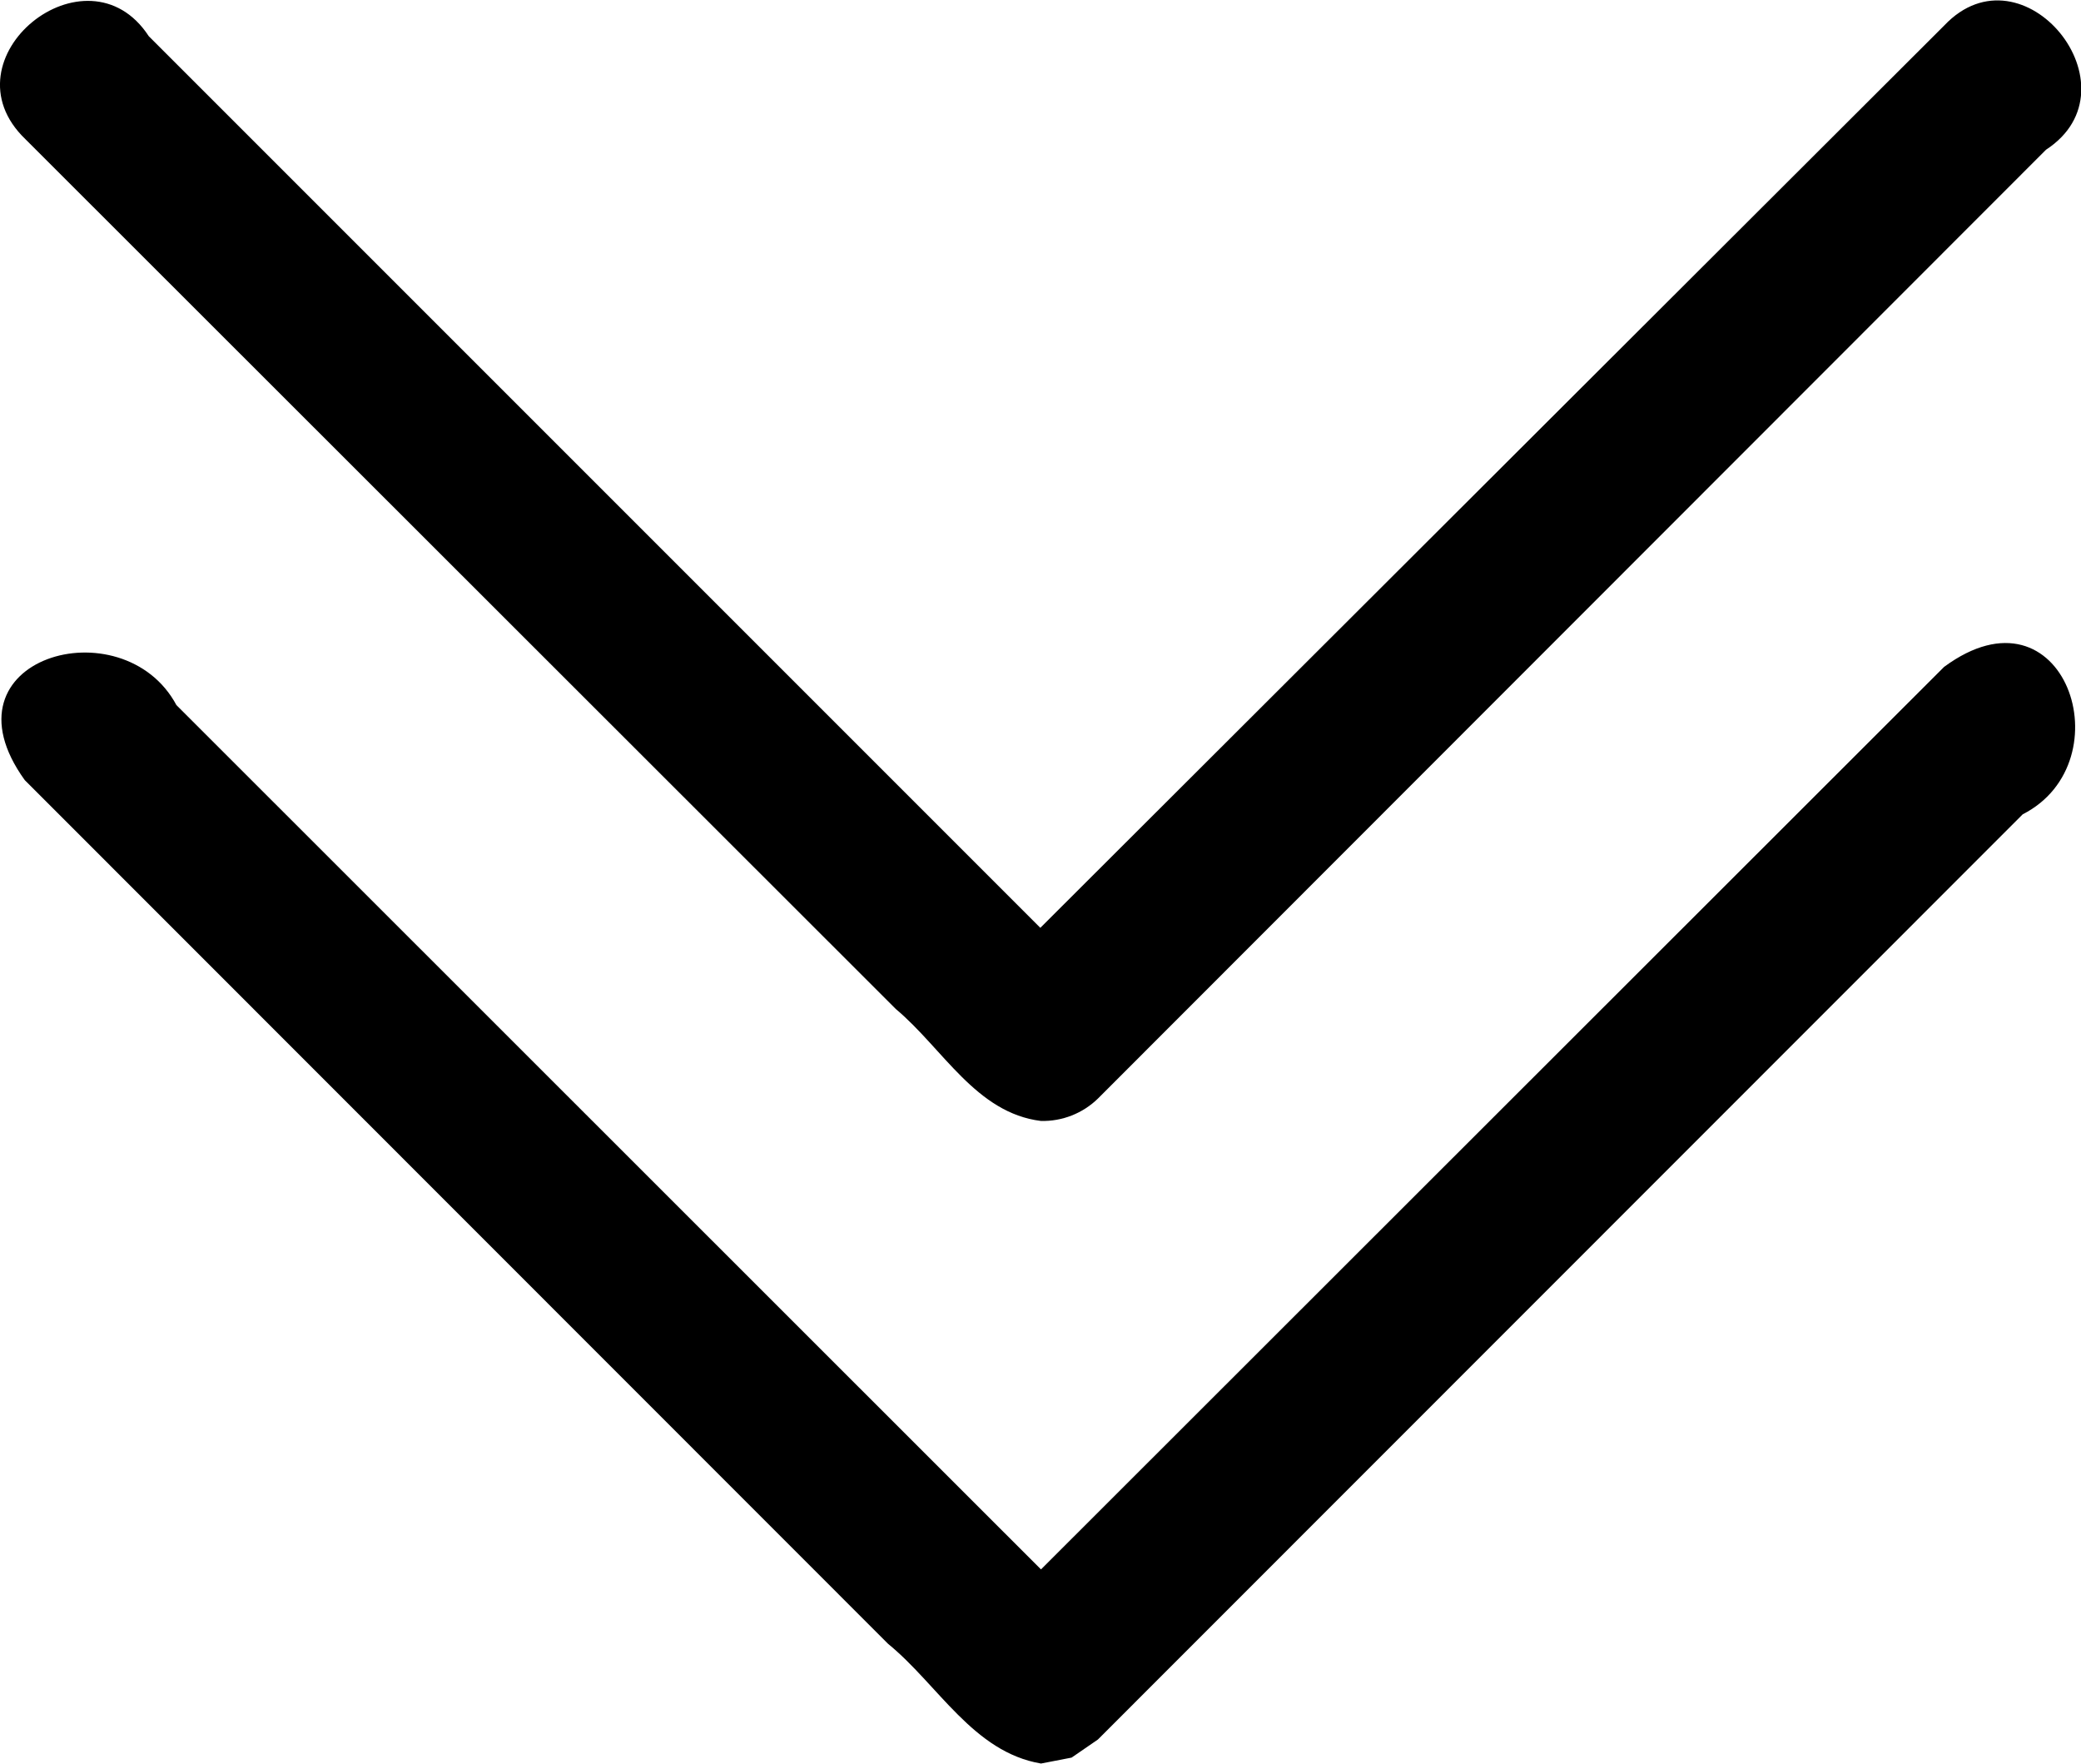
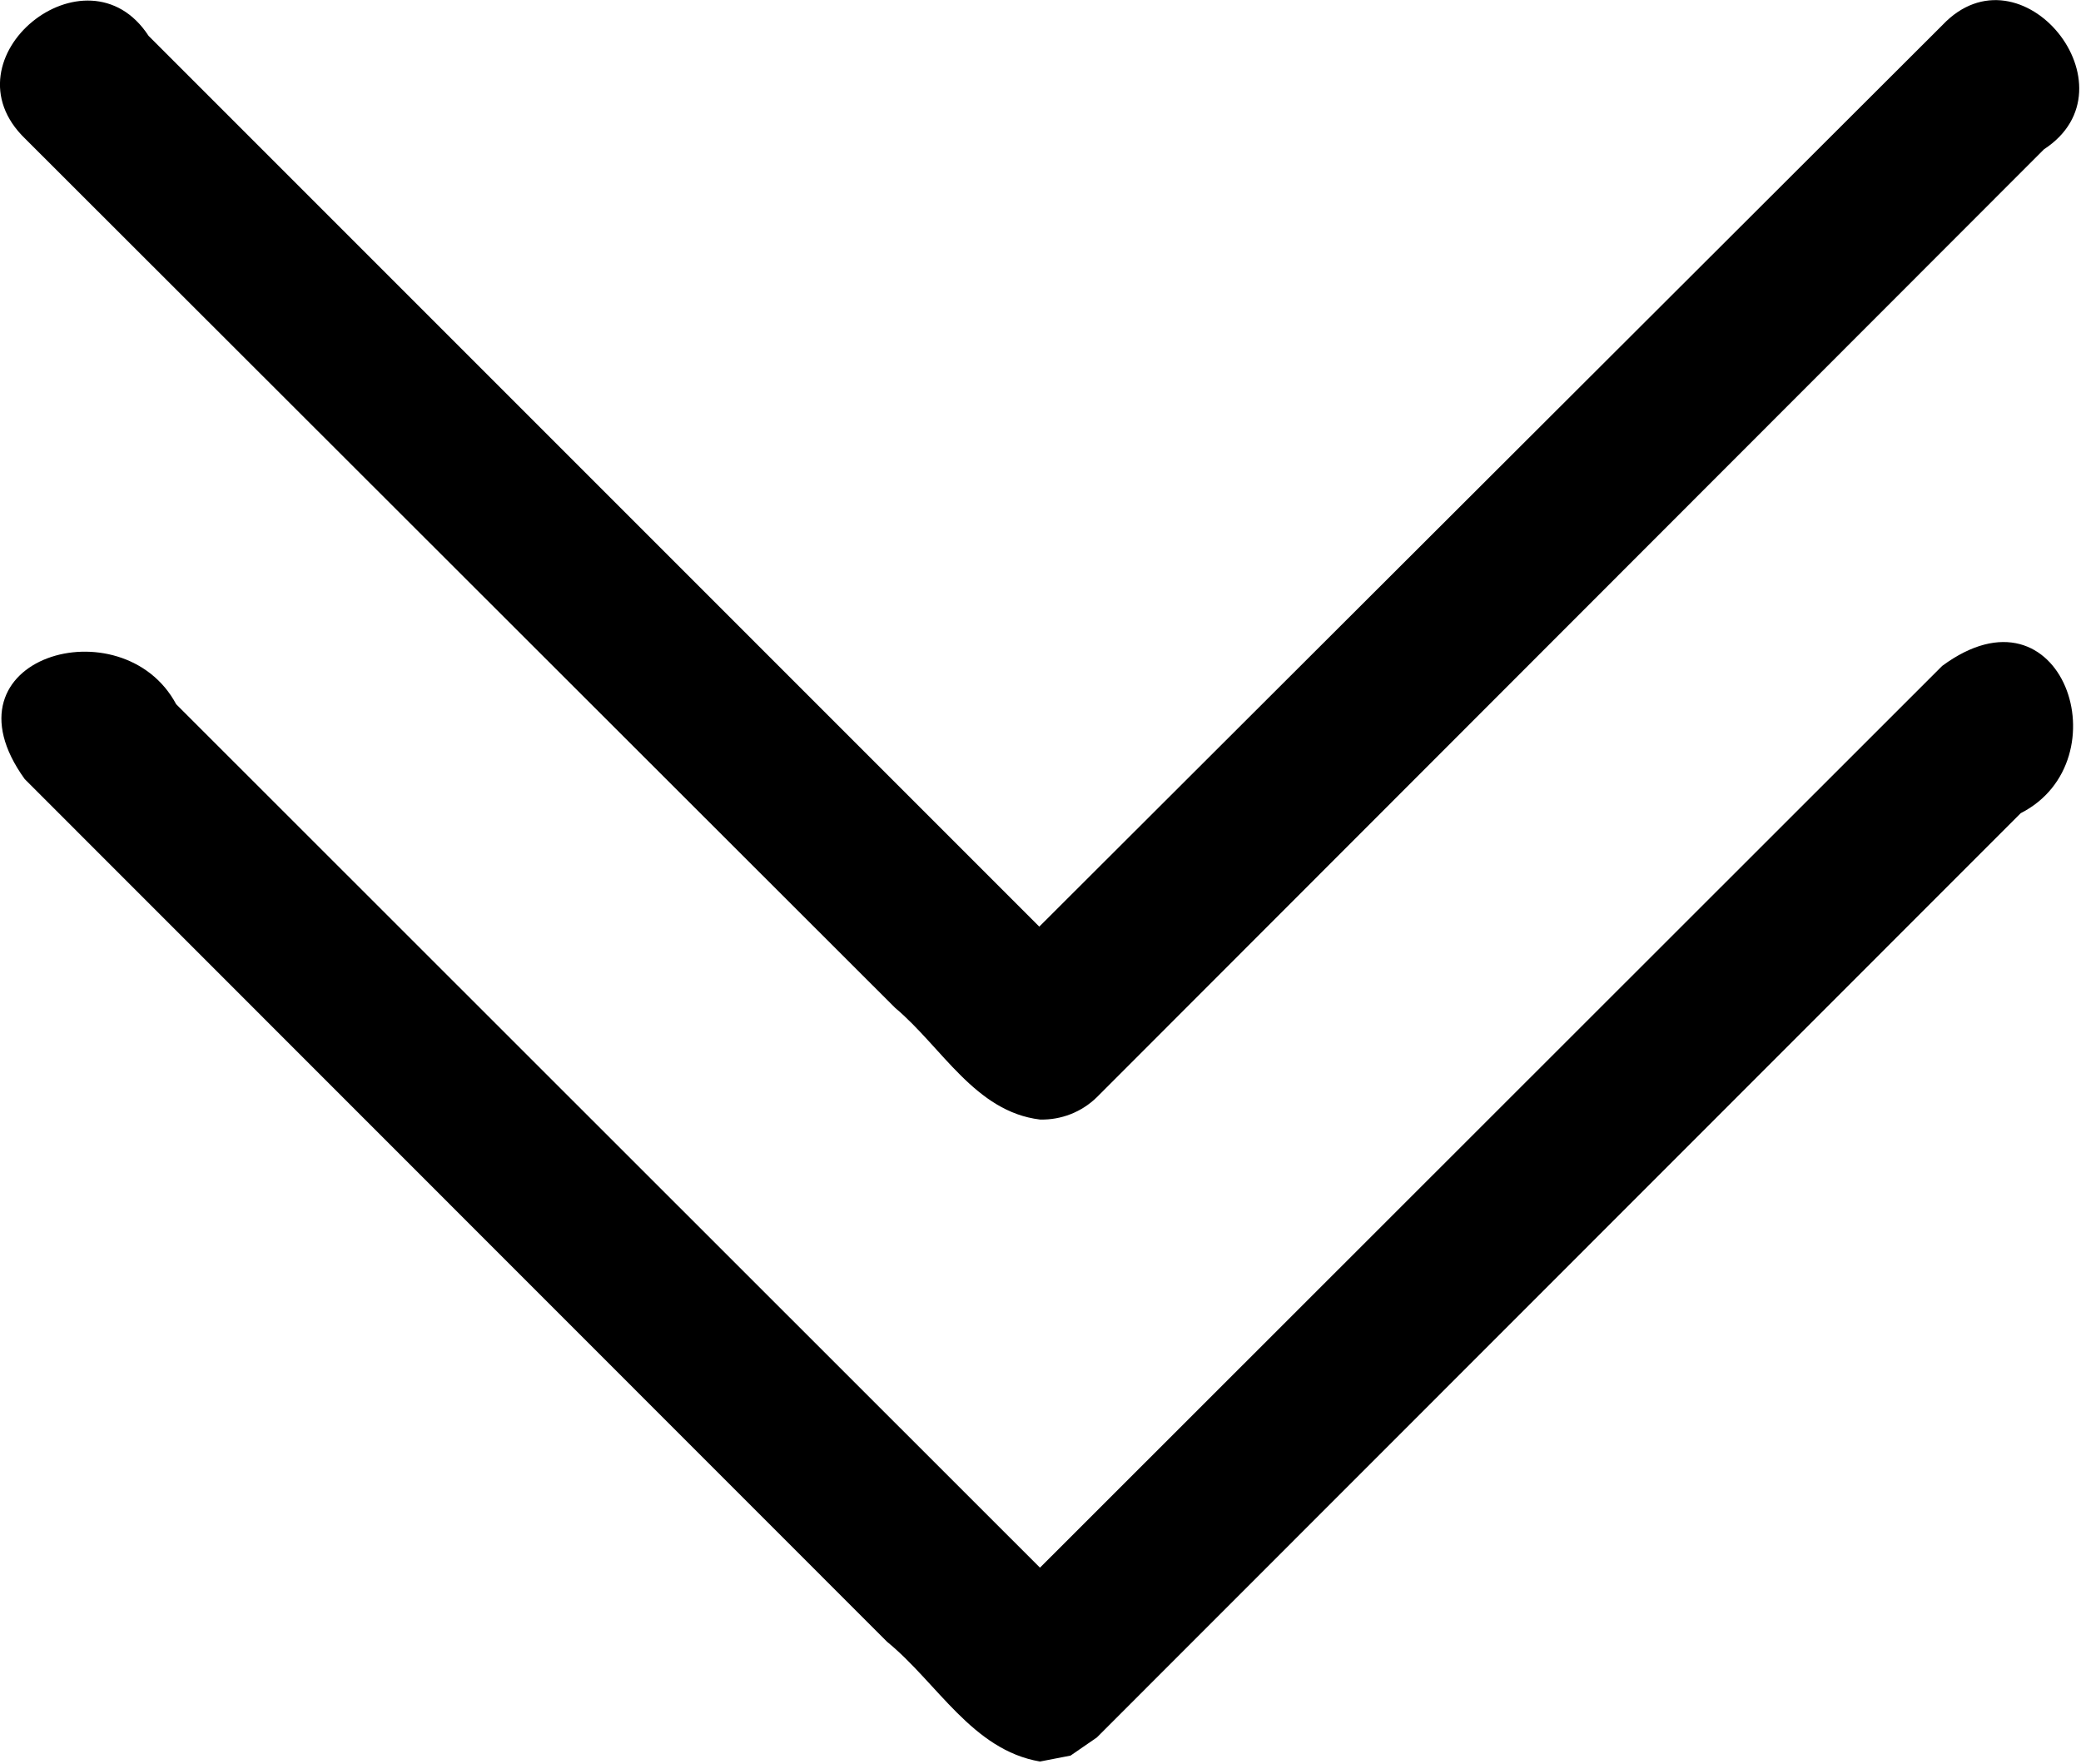
- <svg xmlns="http://www.w3.org/2000/svg" xml:space="preserve" width="23.908" height="20.259" viewBox="0 0 6.325 5.36">
-   <path d="M3.164 5.36c-.206-.035-.312-.239-.465-.364L.075 2.371c-.268-.372.298-.532.461-.228L3.164 4.77l2.745-2.743c.366-.27.553.288.239.448L3.337 5.287l-.08.055Zm0-1.953c-.197-.024-.298-.22-.441-.34L.077.423C-.178.178.264-.178.452.11l2.71 2.71L5.91.077c.239-.252.597.19.309.378L3.337 3.339a.24.24 0 0 1-.173.068" style="stroke-width:1.837" />
+ <svg xmlns="http://www.w3.org/2000/svg" xml:space="preserve" width="23.908" height="20.259">
+   <path d="M11.948 20.236c-.778-.133-1.178-.903-1.756-1.375L.284 8.95c-1.012-1.404 1.125-2.009 1.74-.86l9.924 9.919L22.313 7.65c1.382-1.02 2.088 1.088.902 1.692L12.601 19.96l-.302.208Zm0-7.375c-.744-.09-1.125-.83-1.665-1.284L.29 1.594C-.67.669.998-.676 1.707.412L11.94 10.645 22.317.287c.902-.951 2.254.718 1.166 1.428l-10.882 10.89a.9.9 0 0 1-.653.256" />
</svg>
